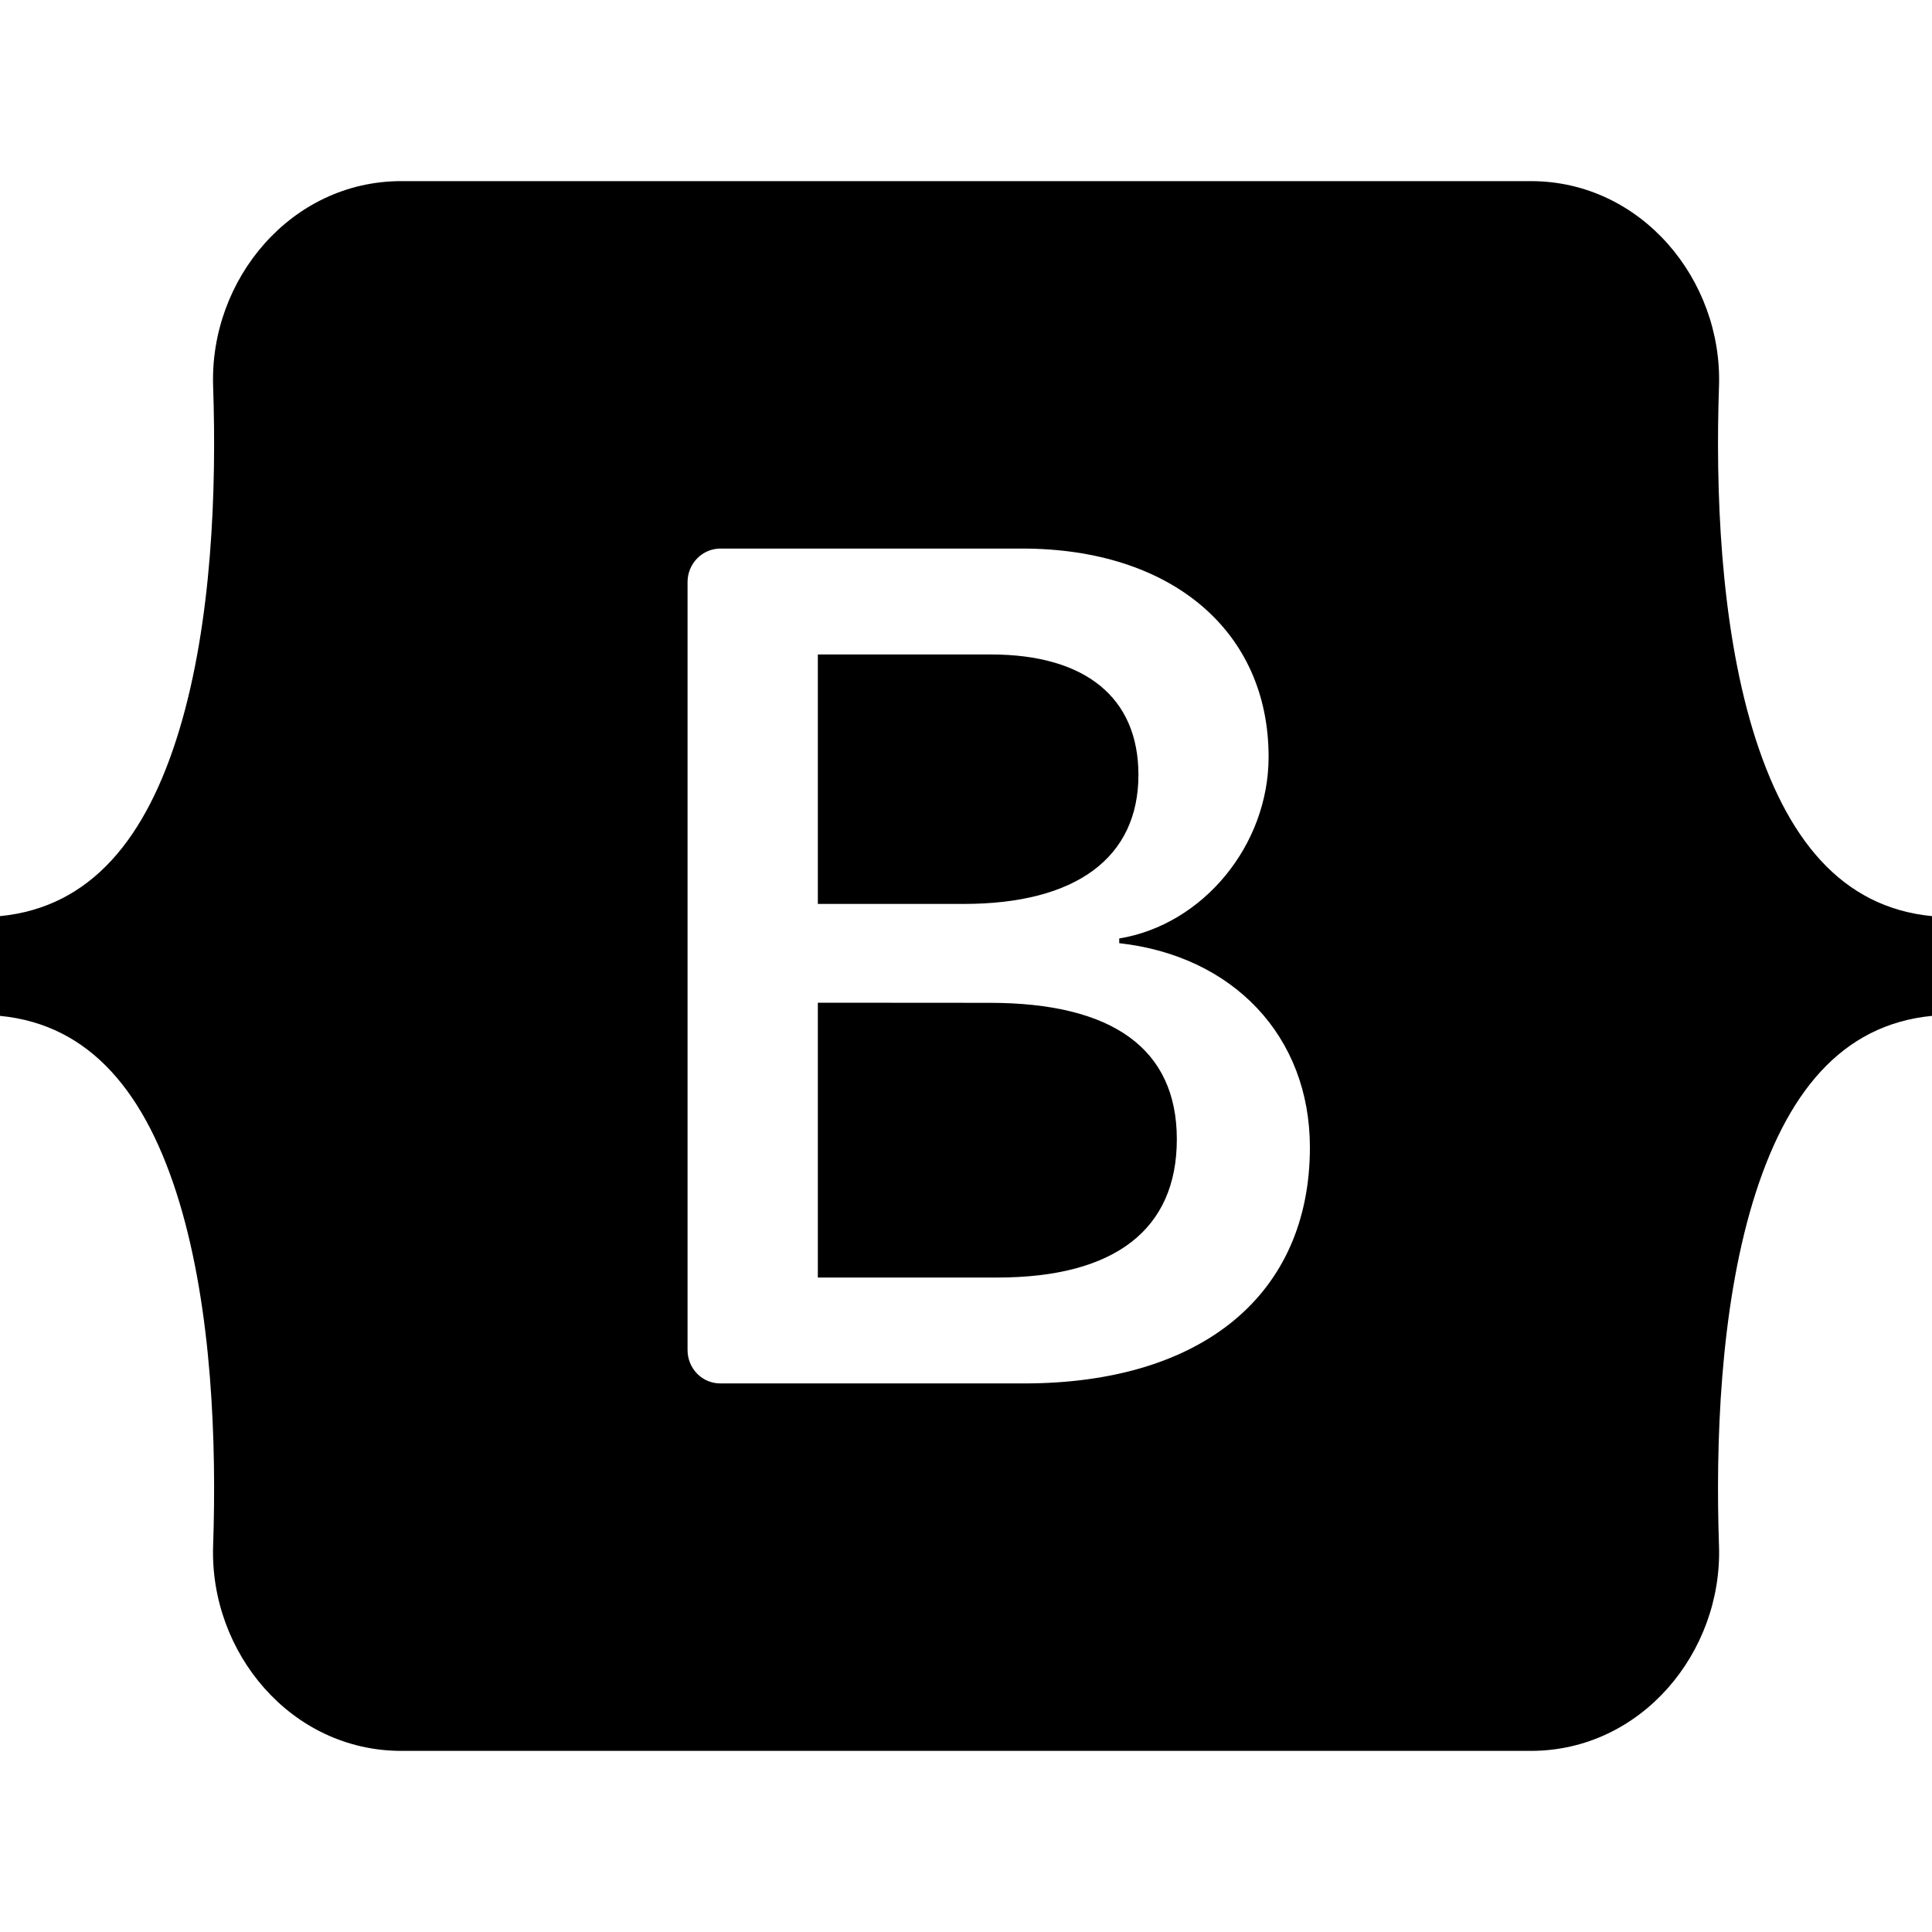
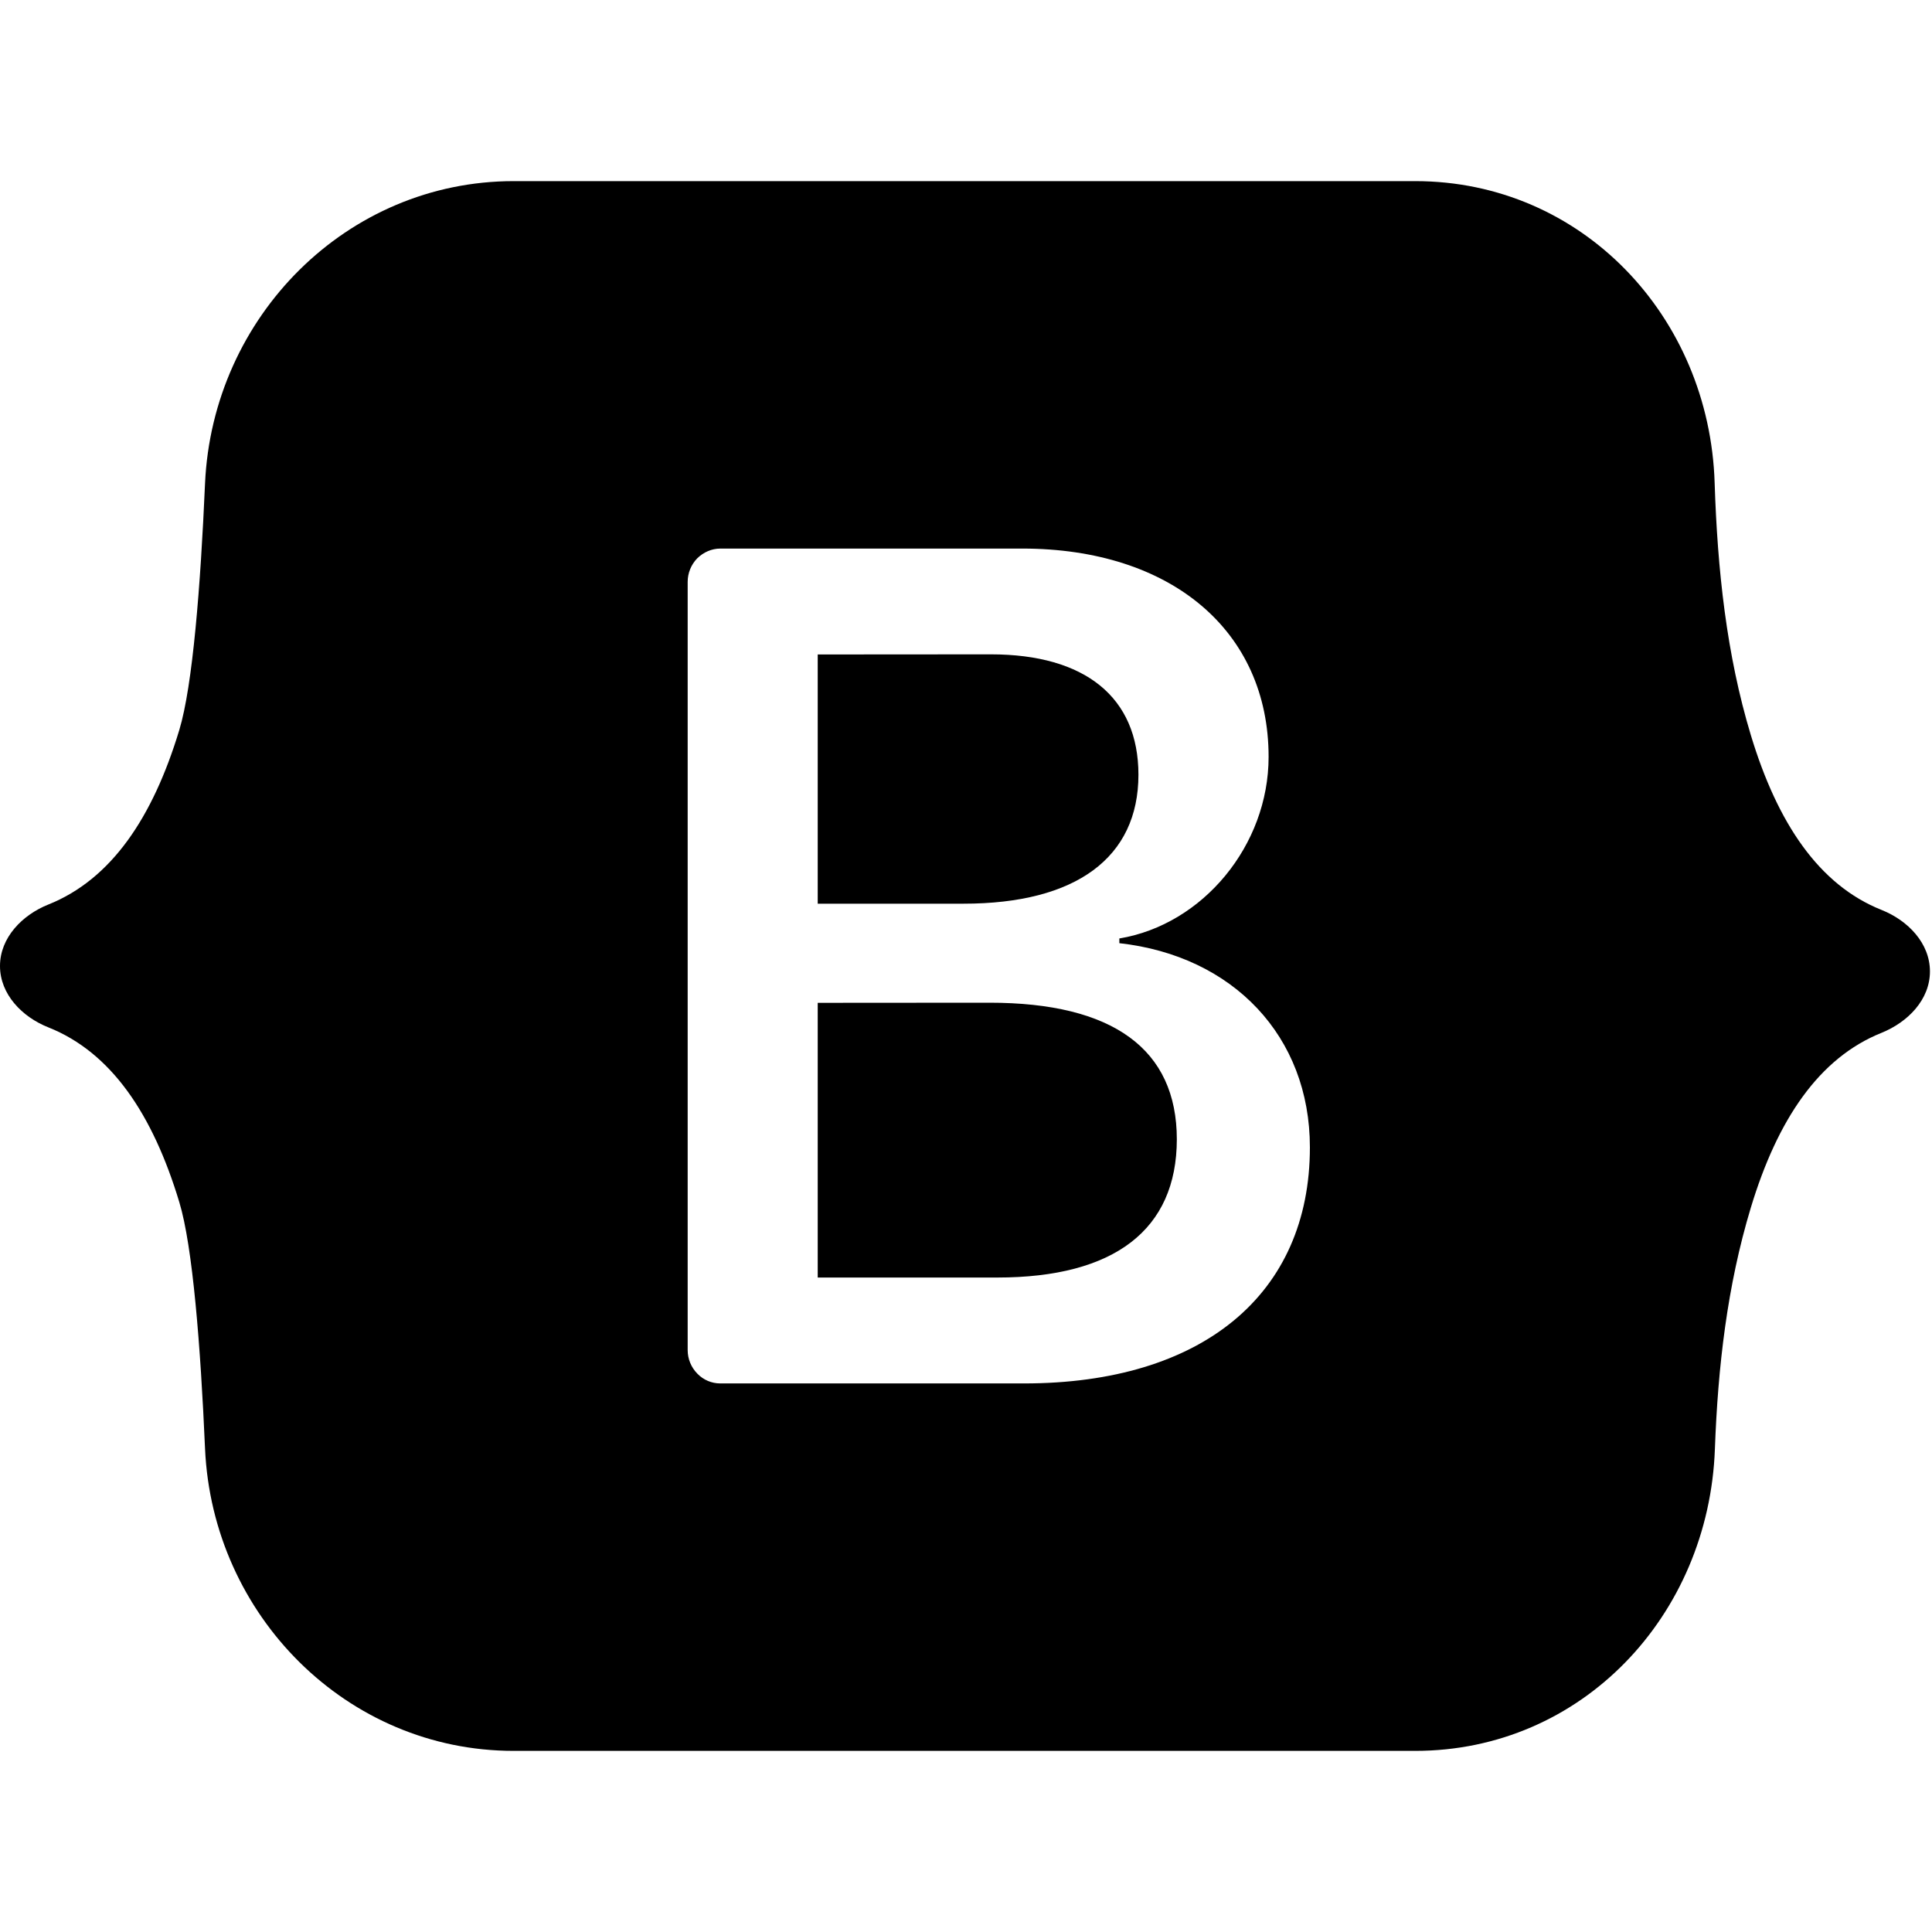
<svg xmlns="http://www.w3.org/2000/svg" width="16" height="16" fill="none" viewBox="0 0 16 16">
-   <path fill="currentColor" fill-rule="evenodd" d="M3.323 1.5c-.913 0-1.588.815-1.558 1.699.029.849-.009 1.949-.28 2.846-.272.9-.733 1.469-1.485 1.542v.826c.752.073 1.213.643 1.485 1.542.271.897.309 1.997.28 2.846-.03.884.645 1.699 1.558 1.699h9.355c.913 0 1.588-.815 1.558-1.699-.029-.849.009-1.949.28-2.846.273-.9.732-1.469 1.484-1.542v-.826c-.752-.073-1.211-.643-1.484-1.542-.271-.897-.309-1.997-.28-2.846.03-.884-.645-1.699-1.558-1.699zm7.525 8.002c0 1.217-.89 1.955-2.368 1.955H5.966a.27.27 0 0 1-.192-.08.28.28 0 0 1-.08-.196V4.819a.28.28 0 0 1 .08-.195.27.27 0 0 1 .192-.081h2.5c1.232 0 2.04.68 2.04 1.725 0 .733-.544 1.39-1.237 1.504v.039c.944.105 1.579.771 1.579 1.691M8.206 5.42H6.773v2.066H7.98c.933 0 1.448-.384 1.448-1.069 0-.642-.442-.997-1.222-.997M6.773 8.304v2.276h1.486c.972 0 1.487-.397 1.487-1.145s-.53-1.13-1.55-1.13z" clip-rule="evenodd" />
+   <path fill="currentColor" d="M8.196 8.304c1.02 0 1.55.384 1.55 1.132-.001.747-.516 1.144-1.487 1.144H6.772V8.305zM8.206 5.419c.78 0 1.222.355 1.222.997 0 .685-.515 1.068-1.449 1.068H6.772V5.42z" />
+   <path fill="currentColor" fill-rule="evenodd" d="M11.72 1.5c1.38 0 2.437 1.12 2.48 2.5.023.715.098 1.422.3 2.089.22.727.563 1.24 1.083 1.447.218.087.4.275.4.509s-.183.42-.4.508c-.52.208-.863.72-1.083 1.447-.197.651-.273 1.322-.298 2-.05 1.38-1.102 2.5-2.482 2.5H4.254c-1.382 0-2.495-1.123-2.556-2.504-.037-.848-.102-1.674-.213-2.04C1.265 9.227.921 8.715.4 8.508.183 8.422 0 8.234 0 8s.183-.422.4-.509c.521-.208.865-.719 1.085-1.446.111-.367.176-1.193.213-2.041C1.76 2.623 2.872 1.5 4.254 1.5zM5.966 4.543c-.072 0-.14.03-.192.081a.28.28 0 0 0-.079.195v6.362c0 .073.029.143.08.195.05.052.119.081.19.081H8.48c1.477 0 2.368-.738 2.368-1.955 0-.92-.636-1.586-1.578-1.691v-.039c.692-.115 1.236-.771 1.236-1.504 0-1.045-.809-1.725-2.04-1.725z" clip-rule="evenodd" />
</svg>
